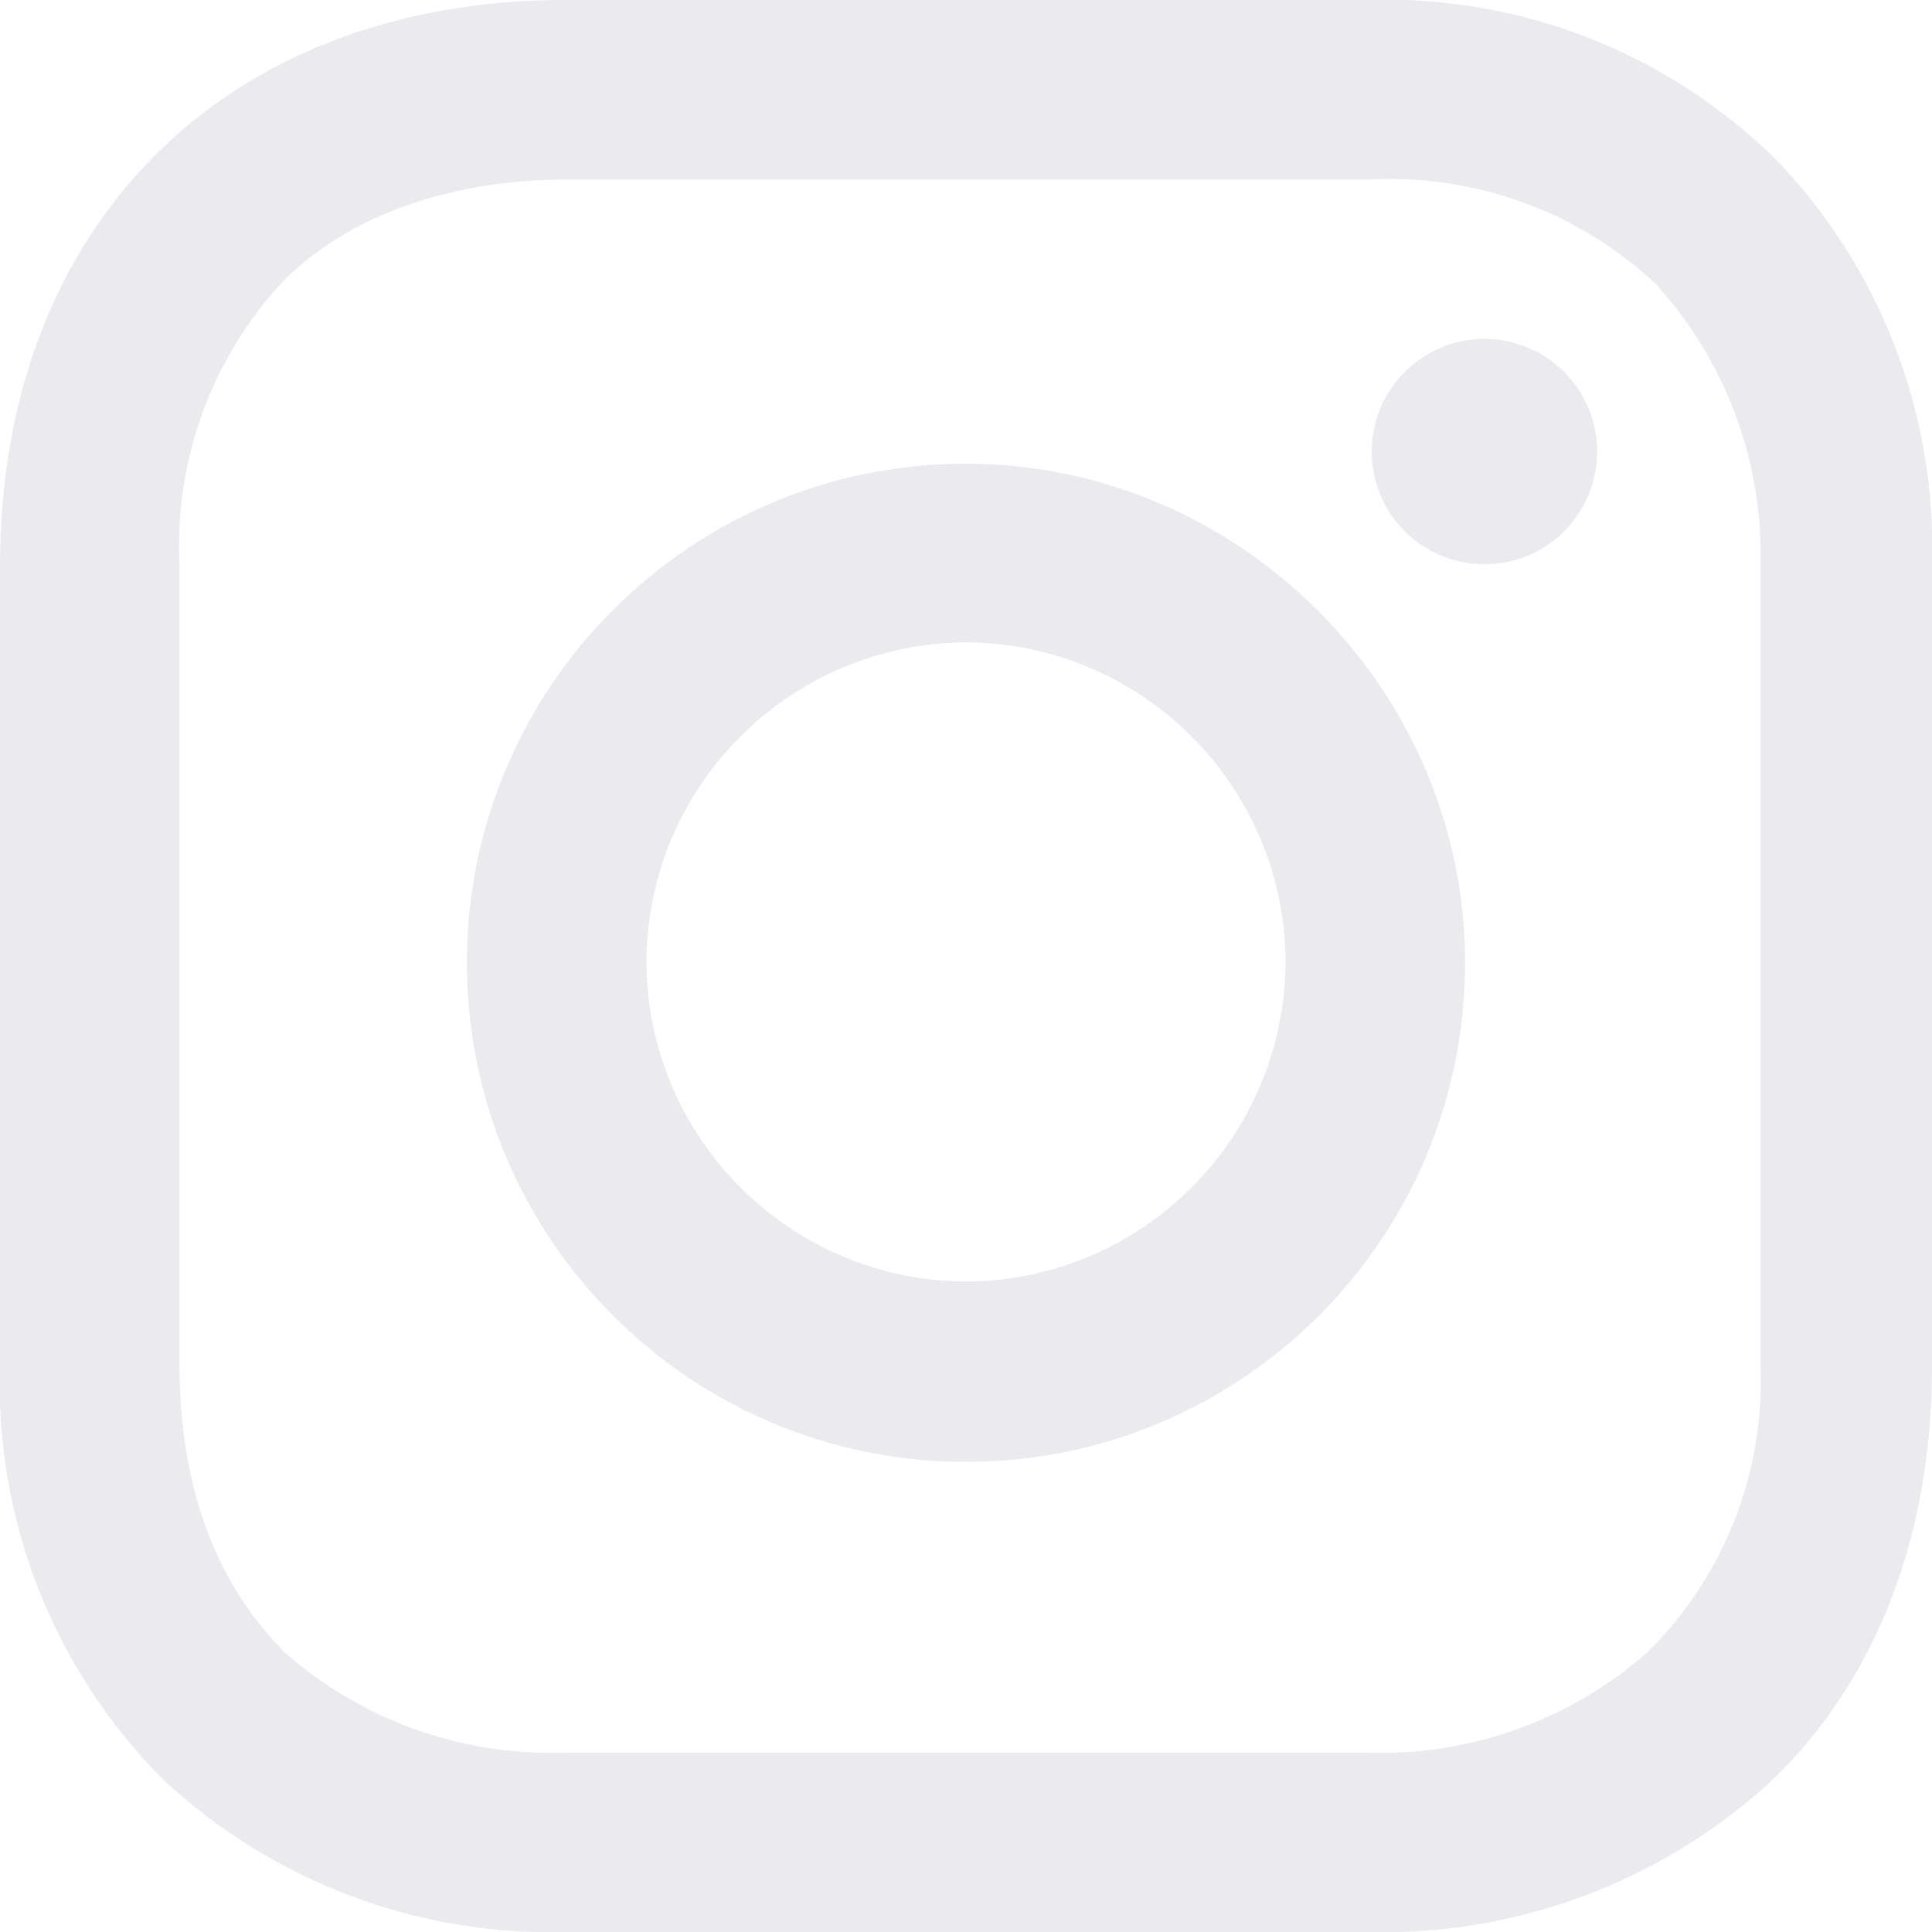
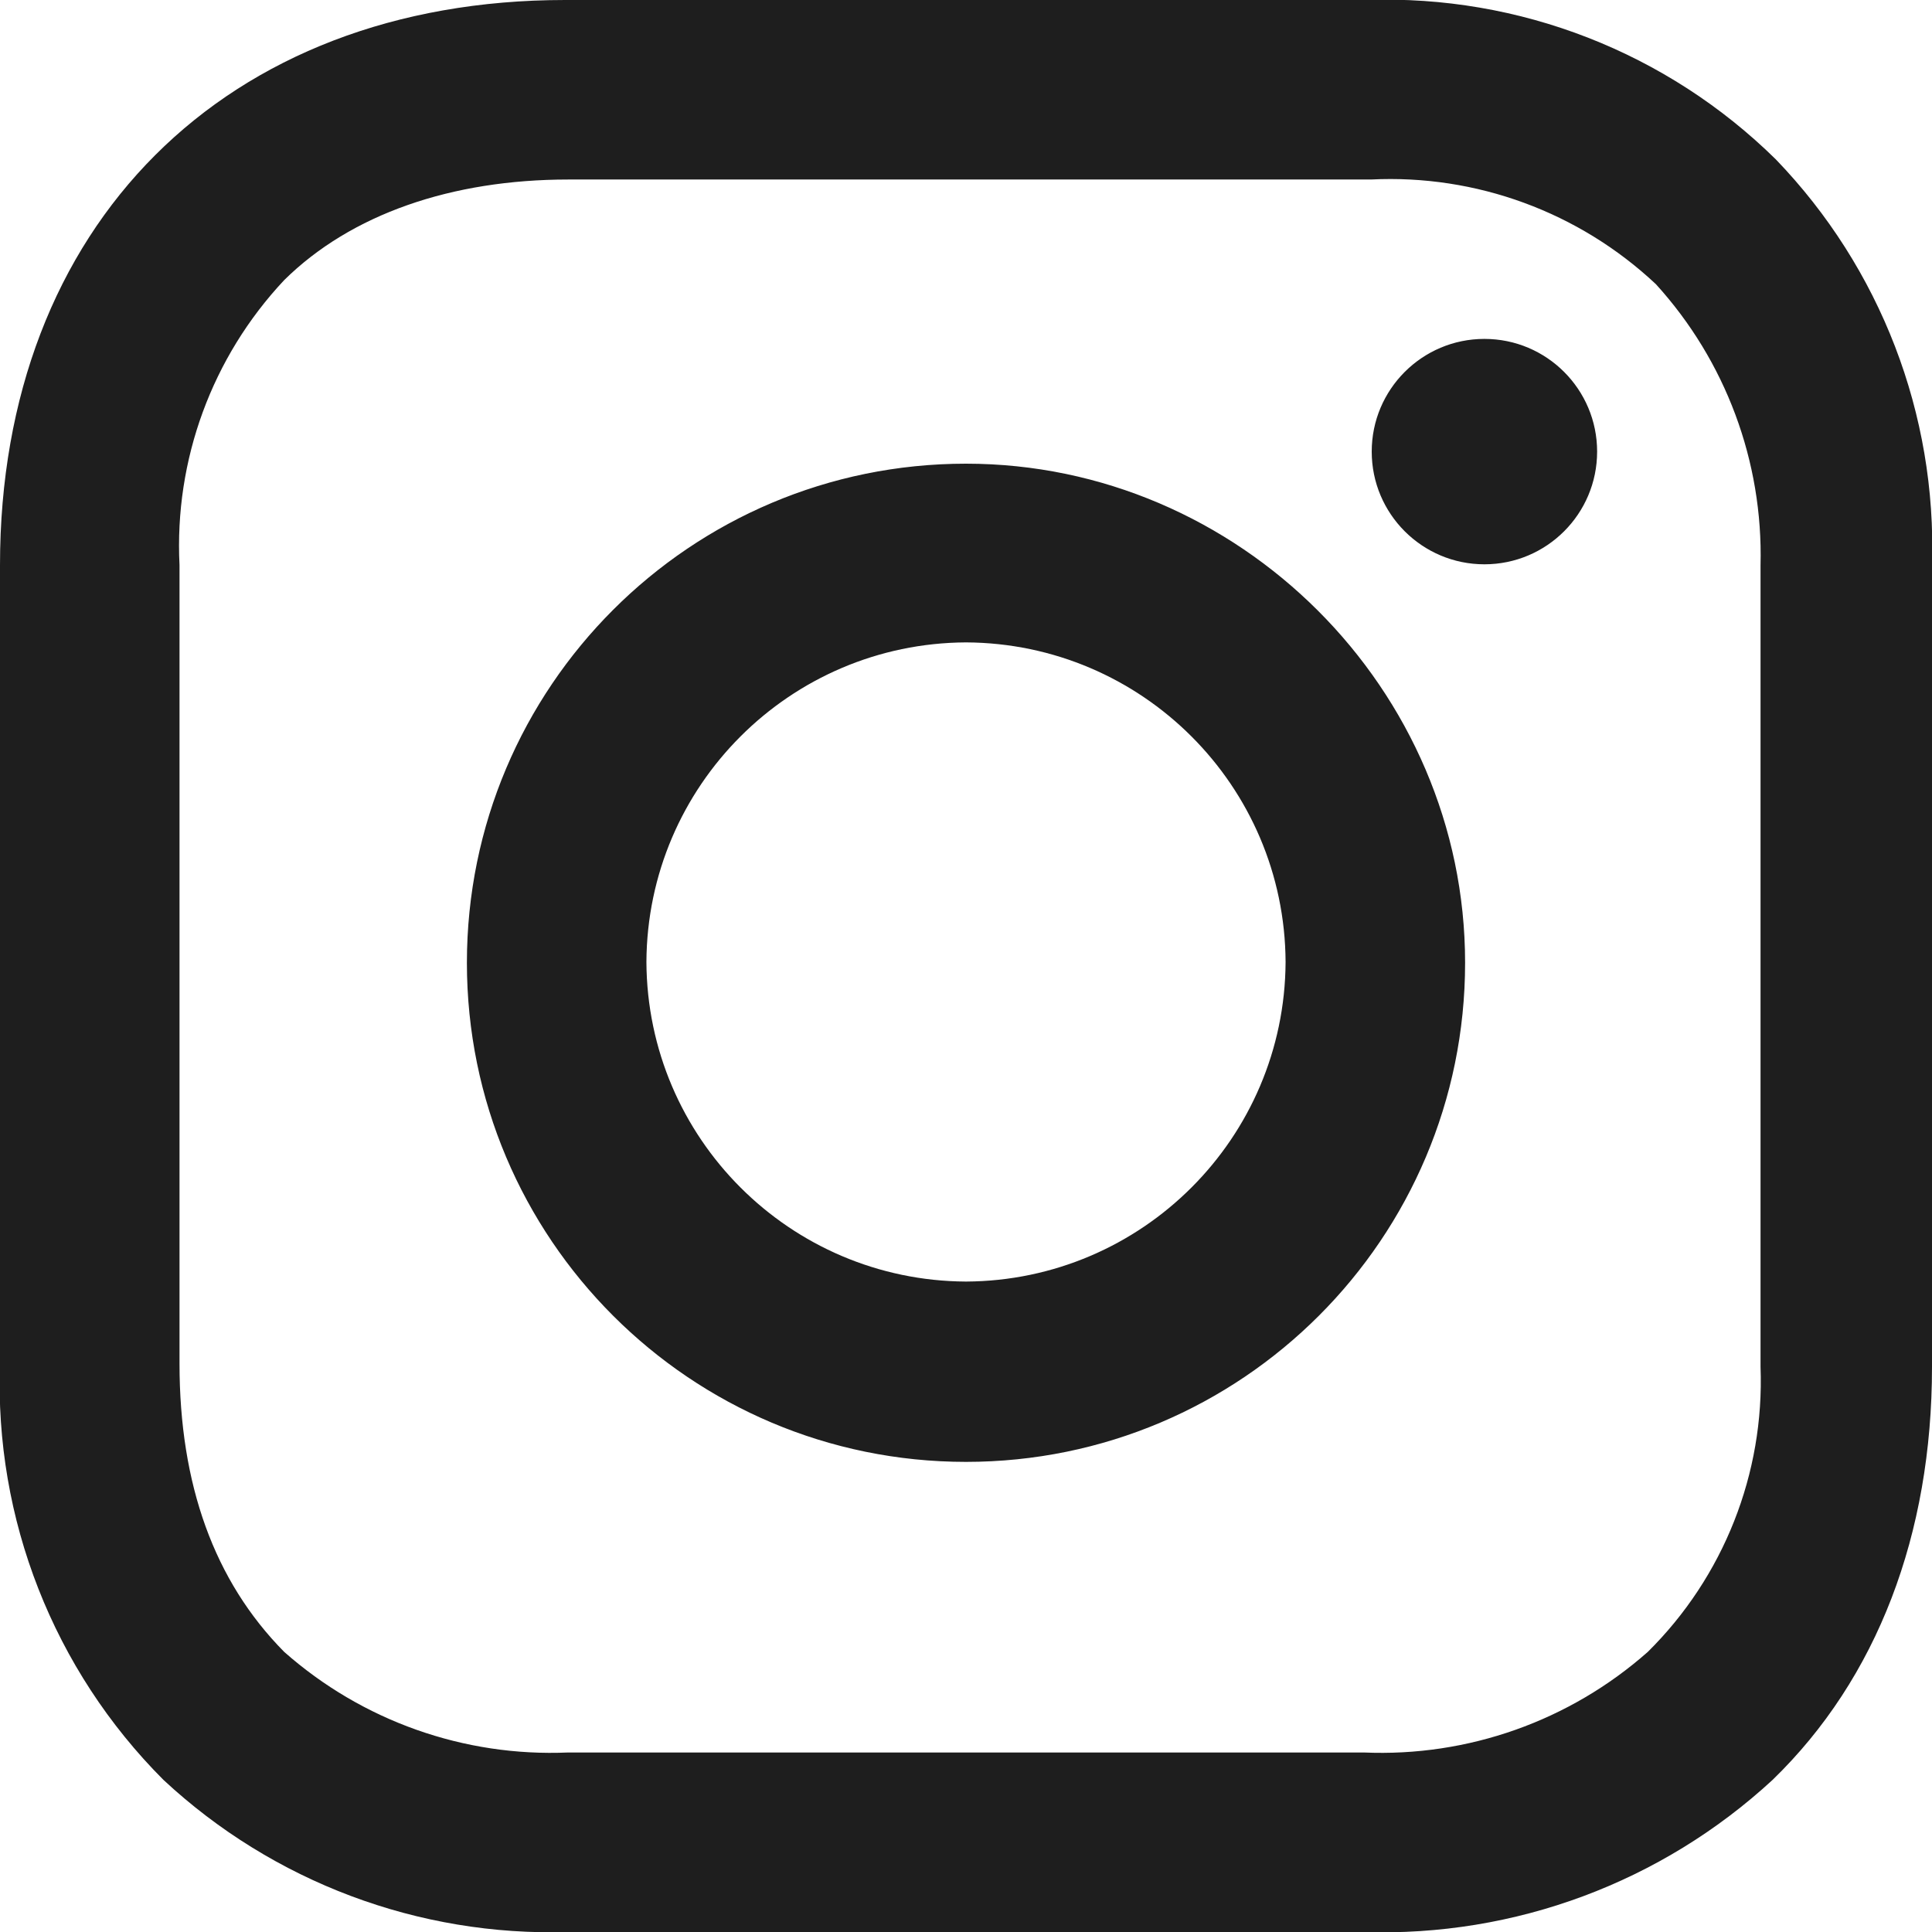
- <svg xmlns="http://www.w3.org/2000/svg" width="24" height="24" viewBox="0 0 24 24" fill="#ebebef">
+ <svg xmlns="http://www.w3.org/2000/svg" width="24" height="24" viewBox="0 0 24 24" fill="#1e1e1e">
  <path d="M16.98 0a6.9 6.9 0 0 1 5.08 1.98A6.94 6.94 0 0 1 24 7.02v9.96c0 2.08-.68 3.87-1.98 5.13A7.14 7.14 0 0 1 16.94 24H7.06a7.06 7.06 0 0 1-5.03-1.89A6.96 6.96 0 0 1 0 16.94V7.02C0 2.8 2.8 0 7.02 0h9.96zm.05 2.23H7.06c-1.45 0-2.7.43-3.53 1.25a4.82 4.82 0 0 0-1.3 3.54v9.92c0 1.5.43 2.7 1.3 3.58a5 5 0 0 0 3.53 1.25h9.88a5 5 0 0 0 3.53-1.25 4.73 4.73 0 0 0 1.4-3.54V7.02a5 5 0 0 0-1.3-3.49 4.82 4.82 0 0 0-3.54-1.3zM12 5.76c3.39 0 6.2 2.8 6.2 6.2a6.2 6.2 0 0 1-12.4 0 6.2 6.2 0 0 1 6.2-6.2zm0 2.22a3.99 3.99 0 0 0-3.97 3.97A3.99 3.99 0 0 0 12 15.92a3.99 3.99 0 0 0 3.97-3.97A3.99 3.99 0 0 0 12 7.98zm6.44-3.77a1.4 1.4 0 1 1 0 2.8 1.4 1.4 0 0 1 0-2.8z" />
</svg>
